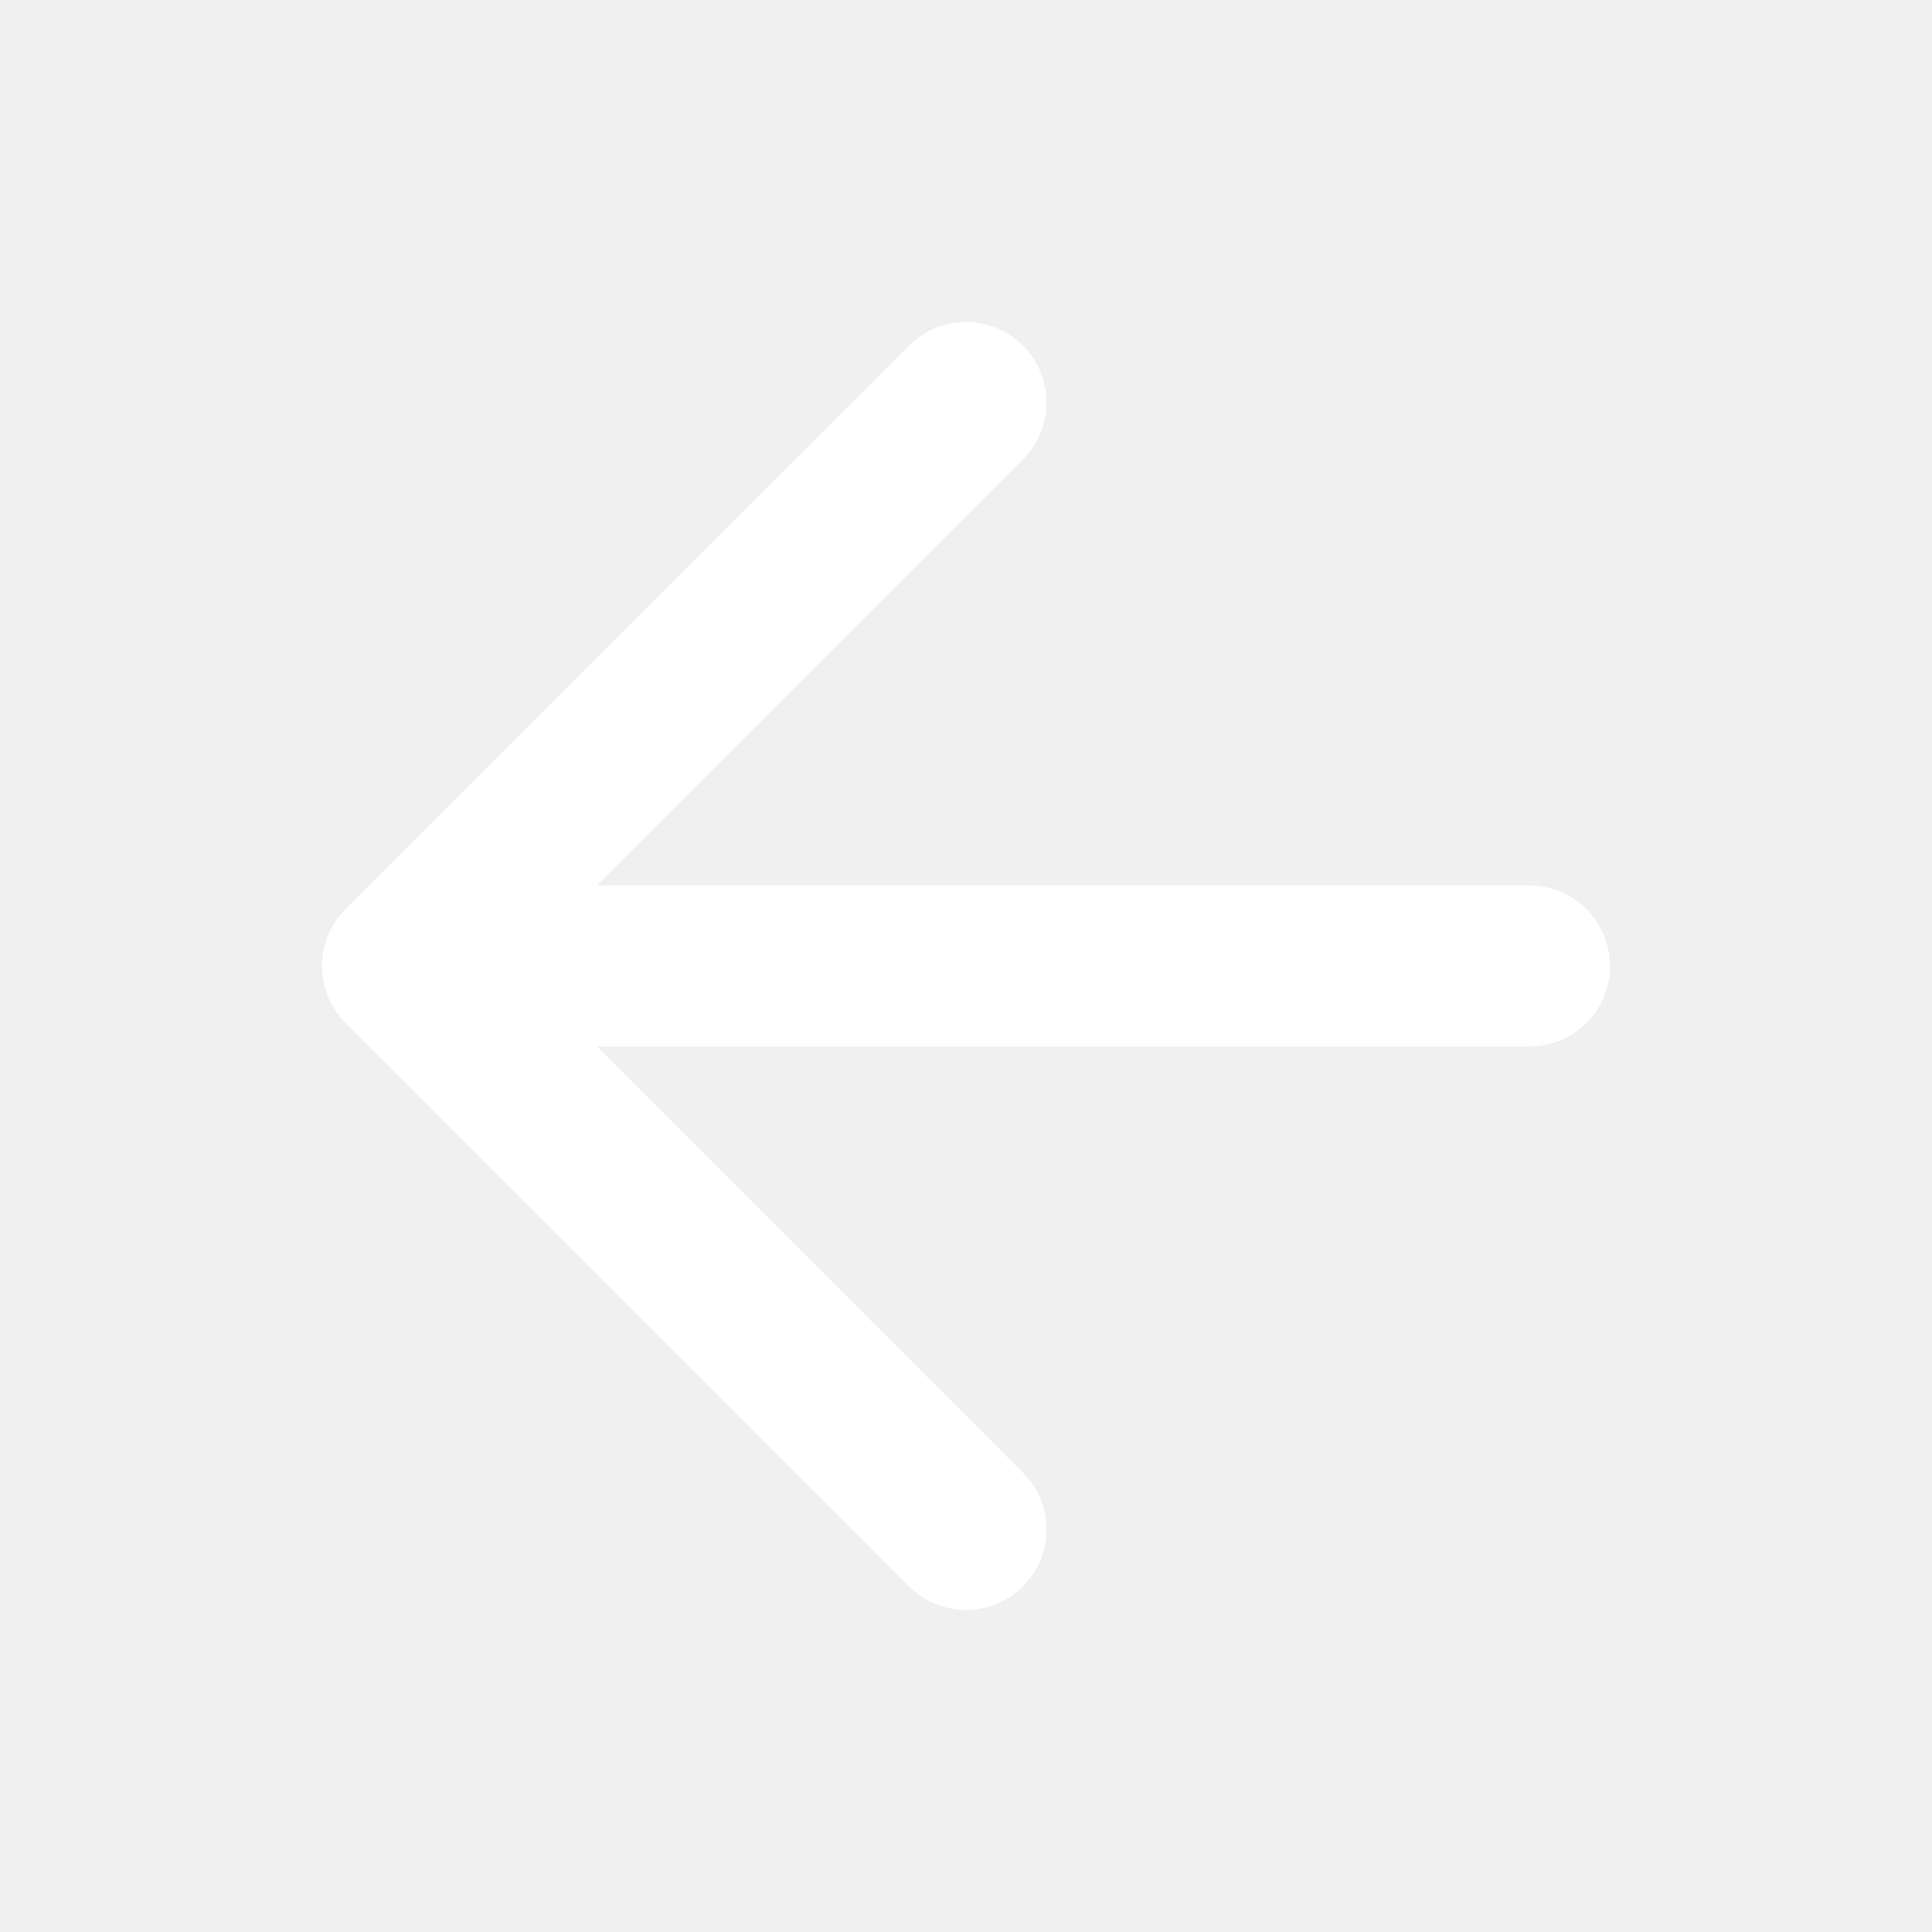
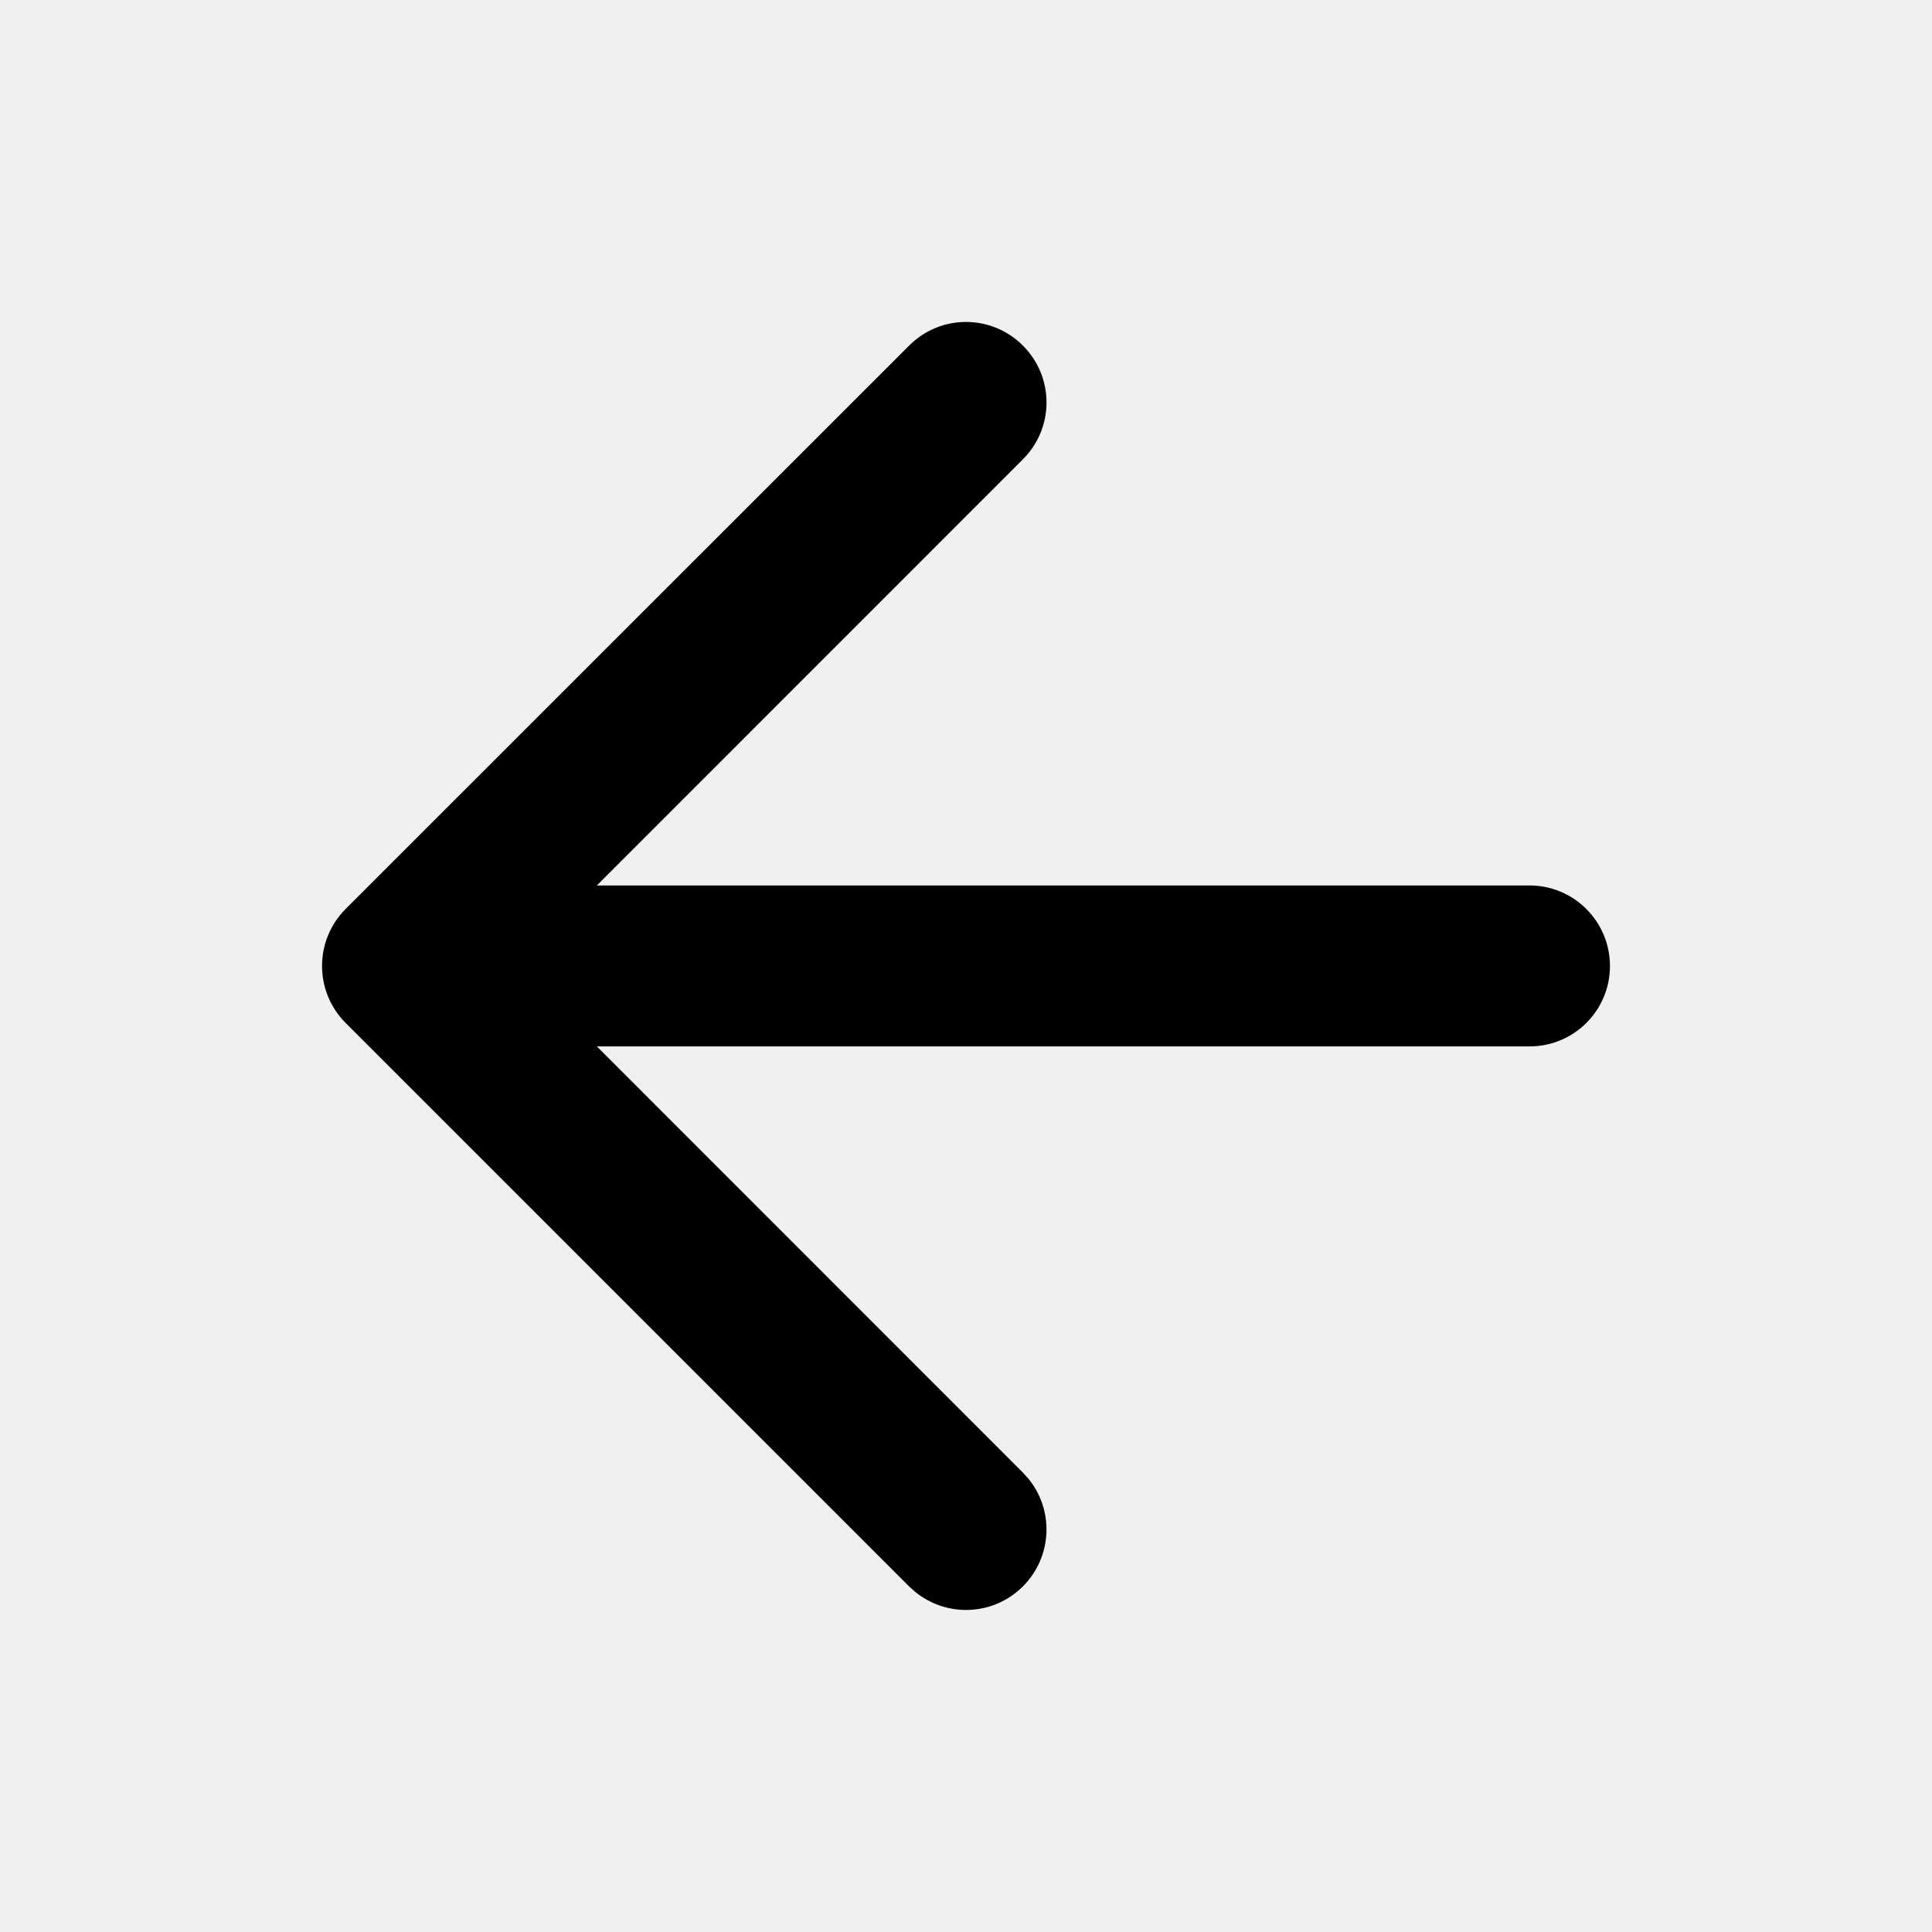
<svg xmlns="http://www.w3.org/2000/svg" width="16" height="16" viewBox="0 0 16 16" fill="none">
-   <path d="M7.529 2.862C7.789 2.601 8.211 2.601 8.471 2.862C8.732 3.122 8.732 3.544 8.471 3.804L4.943 7.333H12.667C13.035 7.333 13.333 7.632 13.333 8C13.333 8.368 13.035 8.666 12.667 8.666H4.943L8.471 12.195L8.517 12.246C8.731 12.508 8.715 12.894 8.471 13.138C8.227 13.382 7.841 13.397 7.579 13.183L7.529 13.138L2.862 8.471C2.602 8.211 2.602 7.789 2.862 7.528L7.529 2.862Z" fill="white" />
+   <path d="M7.529 2.862C7.789 2.601 8.211 2.601 8.471 2.862C8.732 3.122 8.732 3.544 8.471 3.804L4.943 7.333H12.667C13.035 7.333 13.333 7.632 13.333 8C13.333 8.368 13.035 8.666 12.667 8.666H4.943L8.471 12.195L8.517 12.246C8.731 12.508 8.715 12.894 8.471 13.138C8.227 13.382 7.841 13.397 7.579 13.183L7.529 13.138L2.862 8.471C2.602 8.211 2.602 7.789 2.862 7.528L7.529 2.862Z" fill="currentColor" />
</svg>
